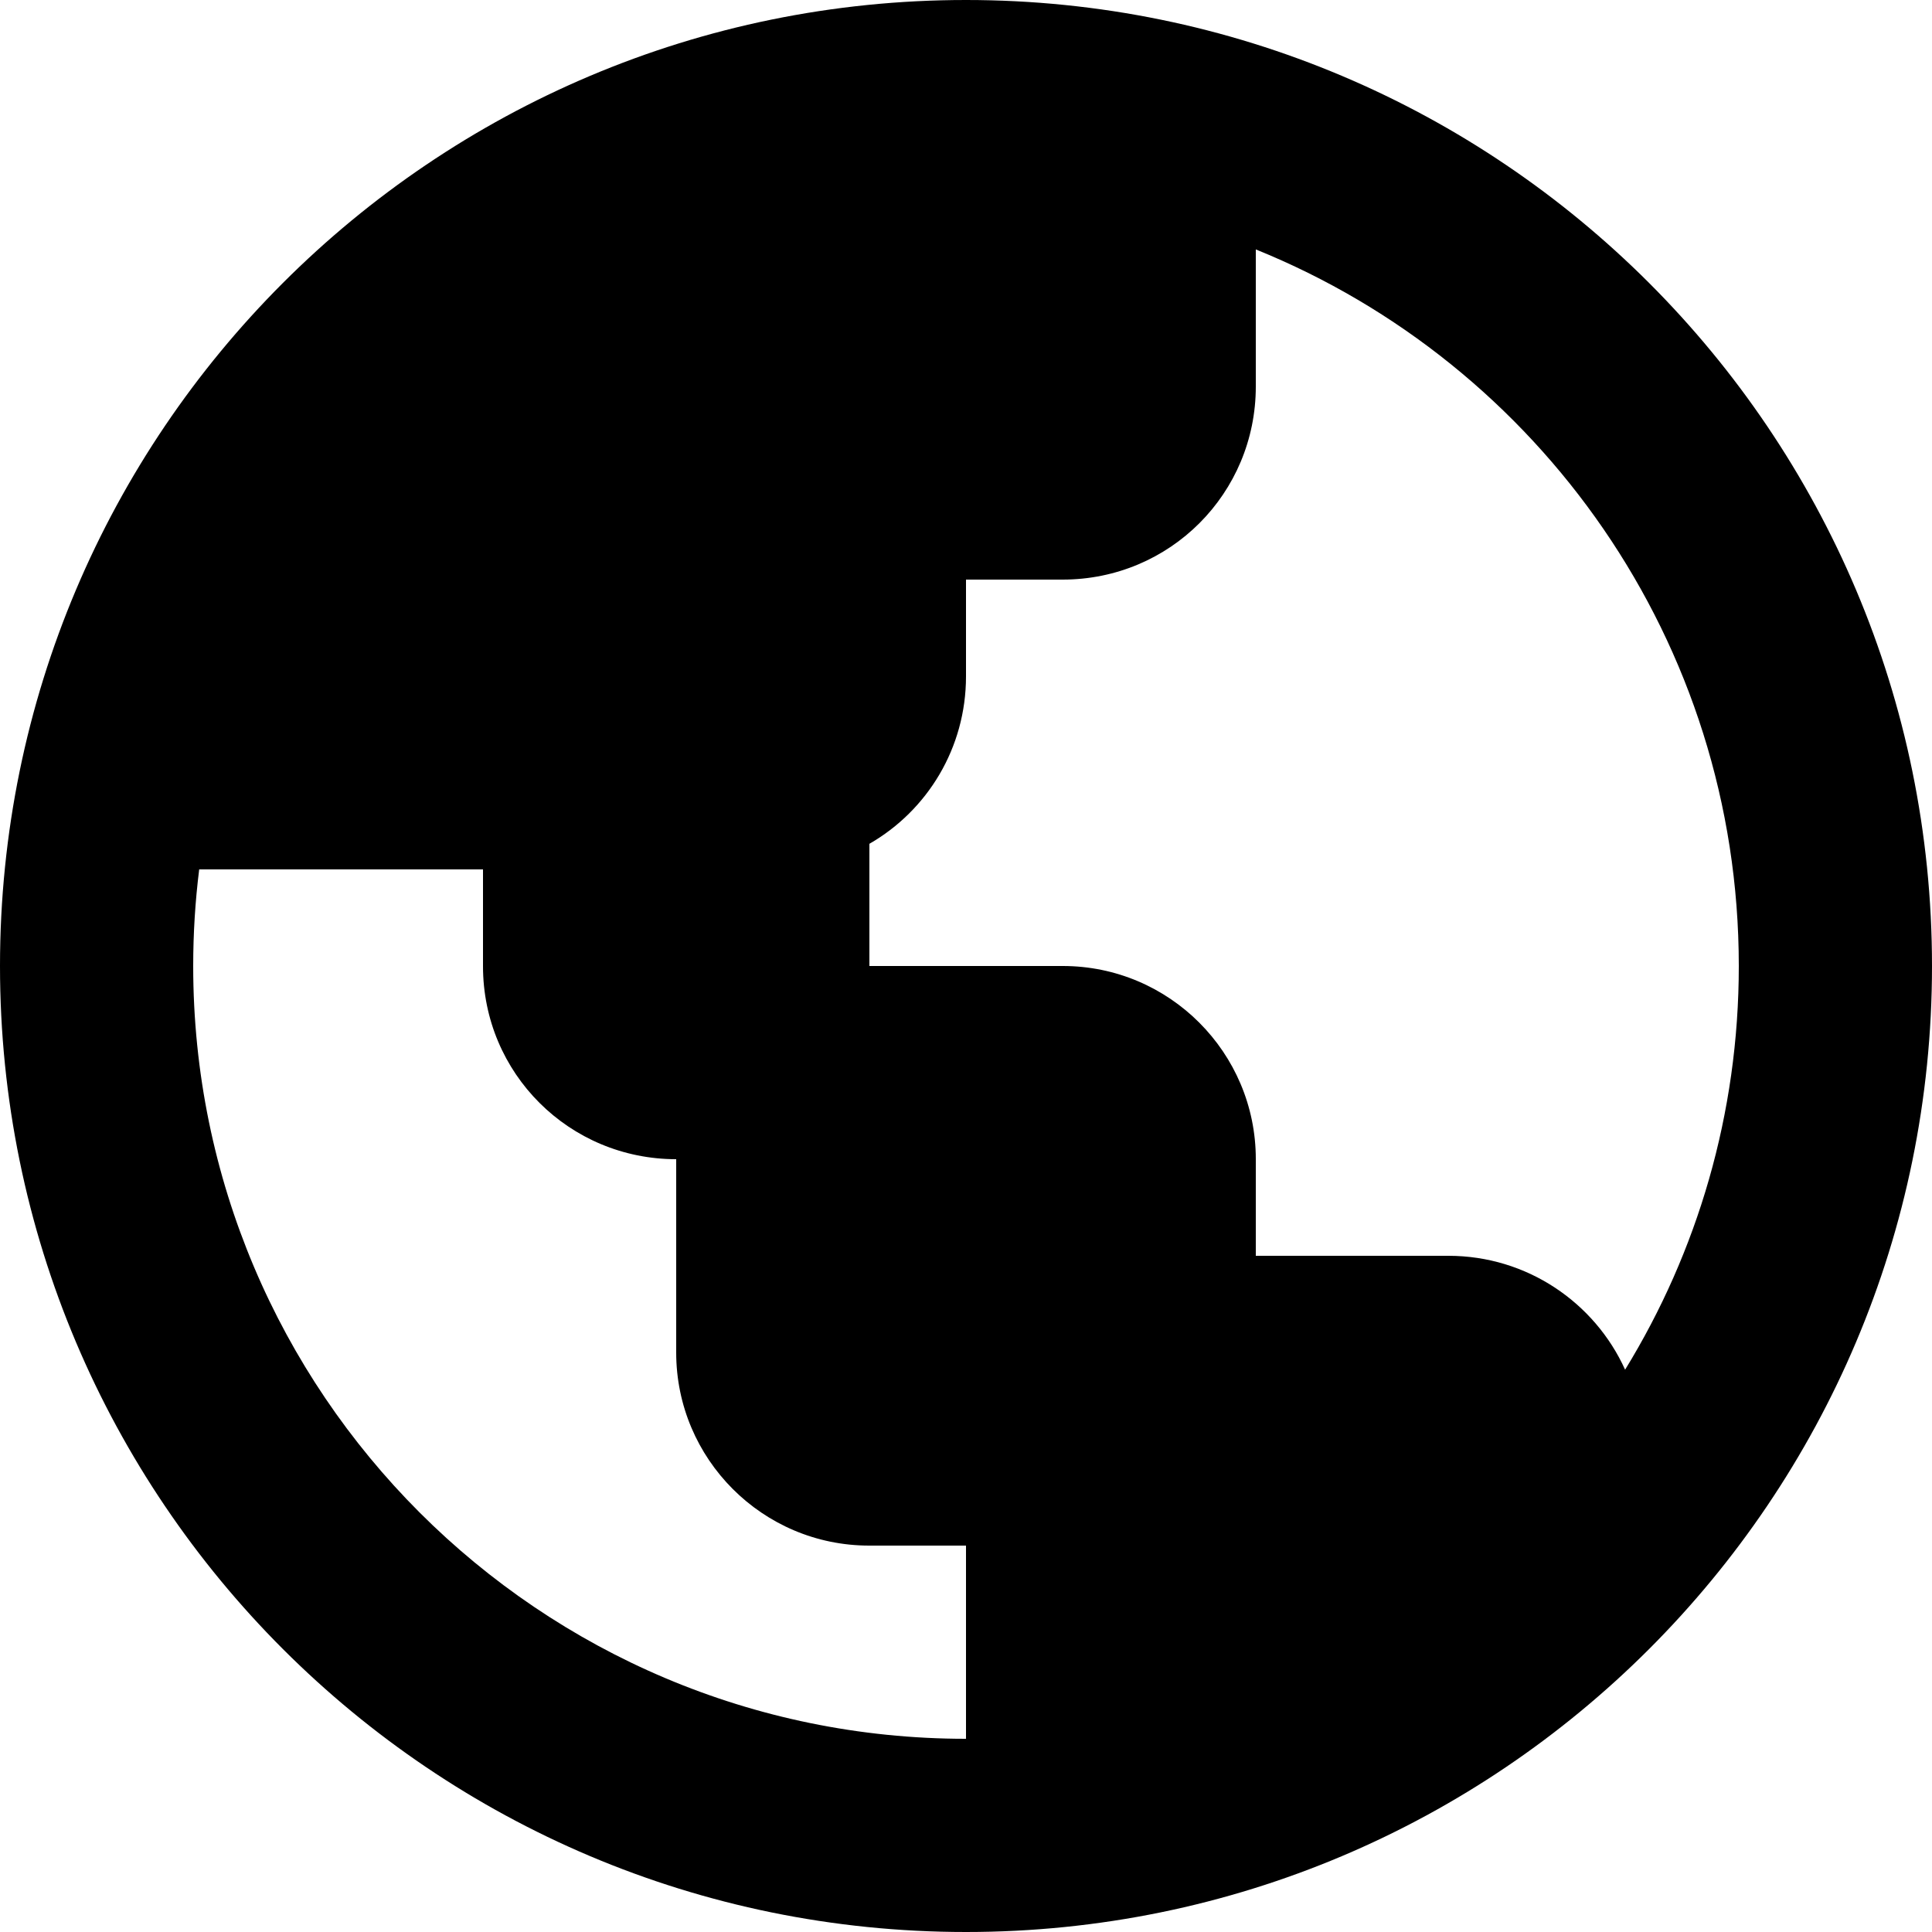
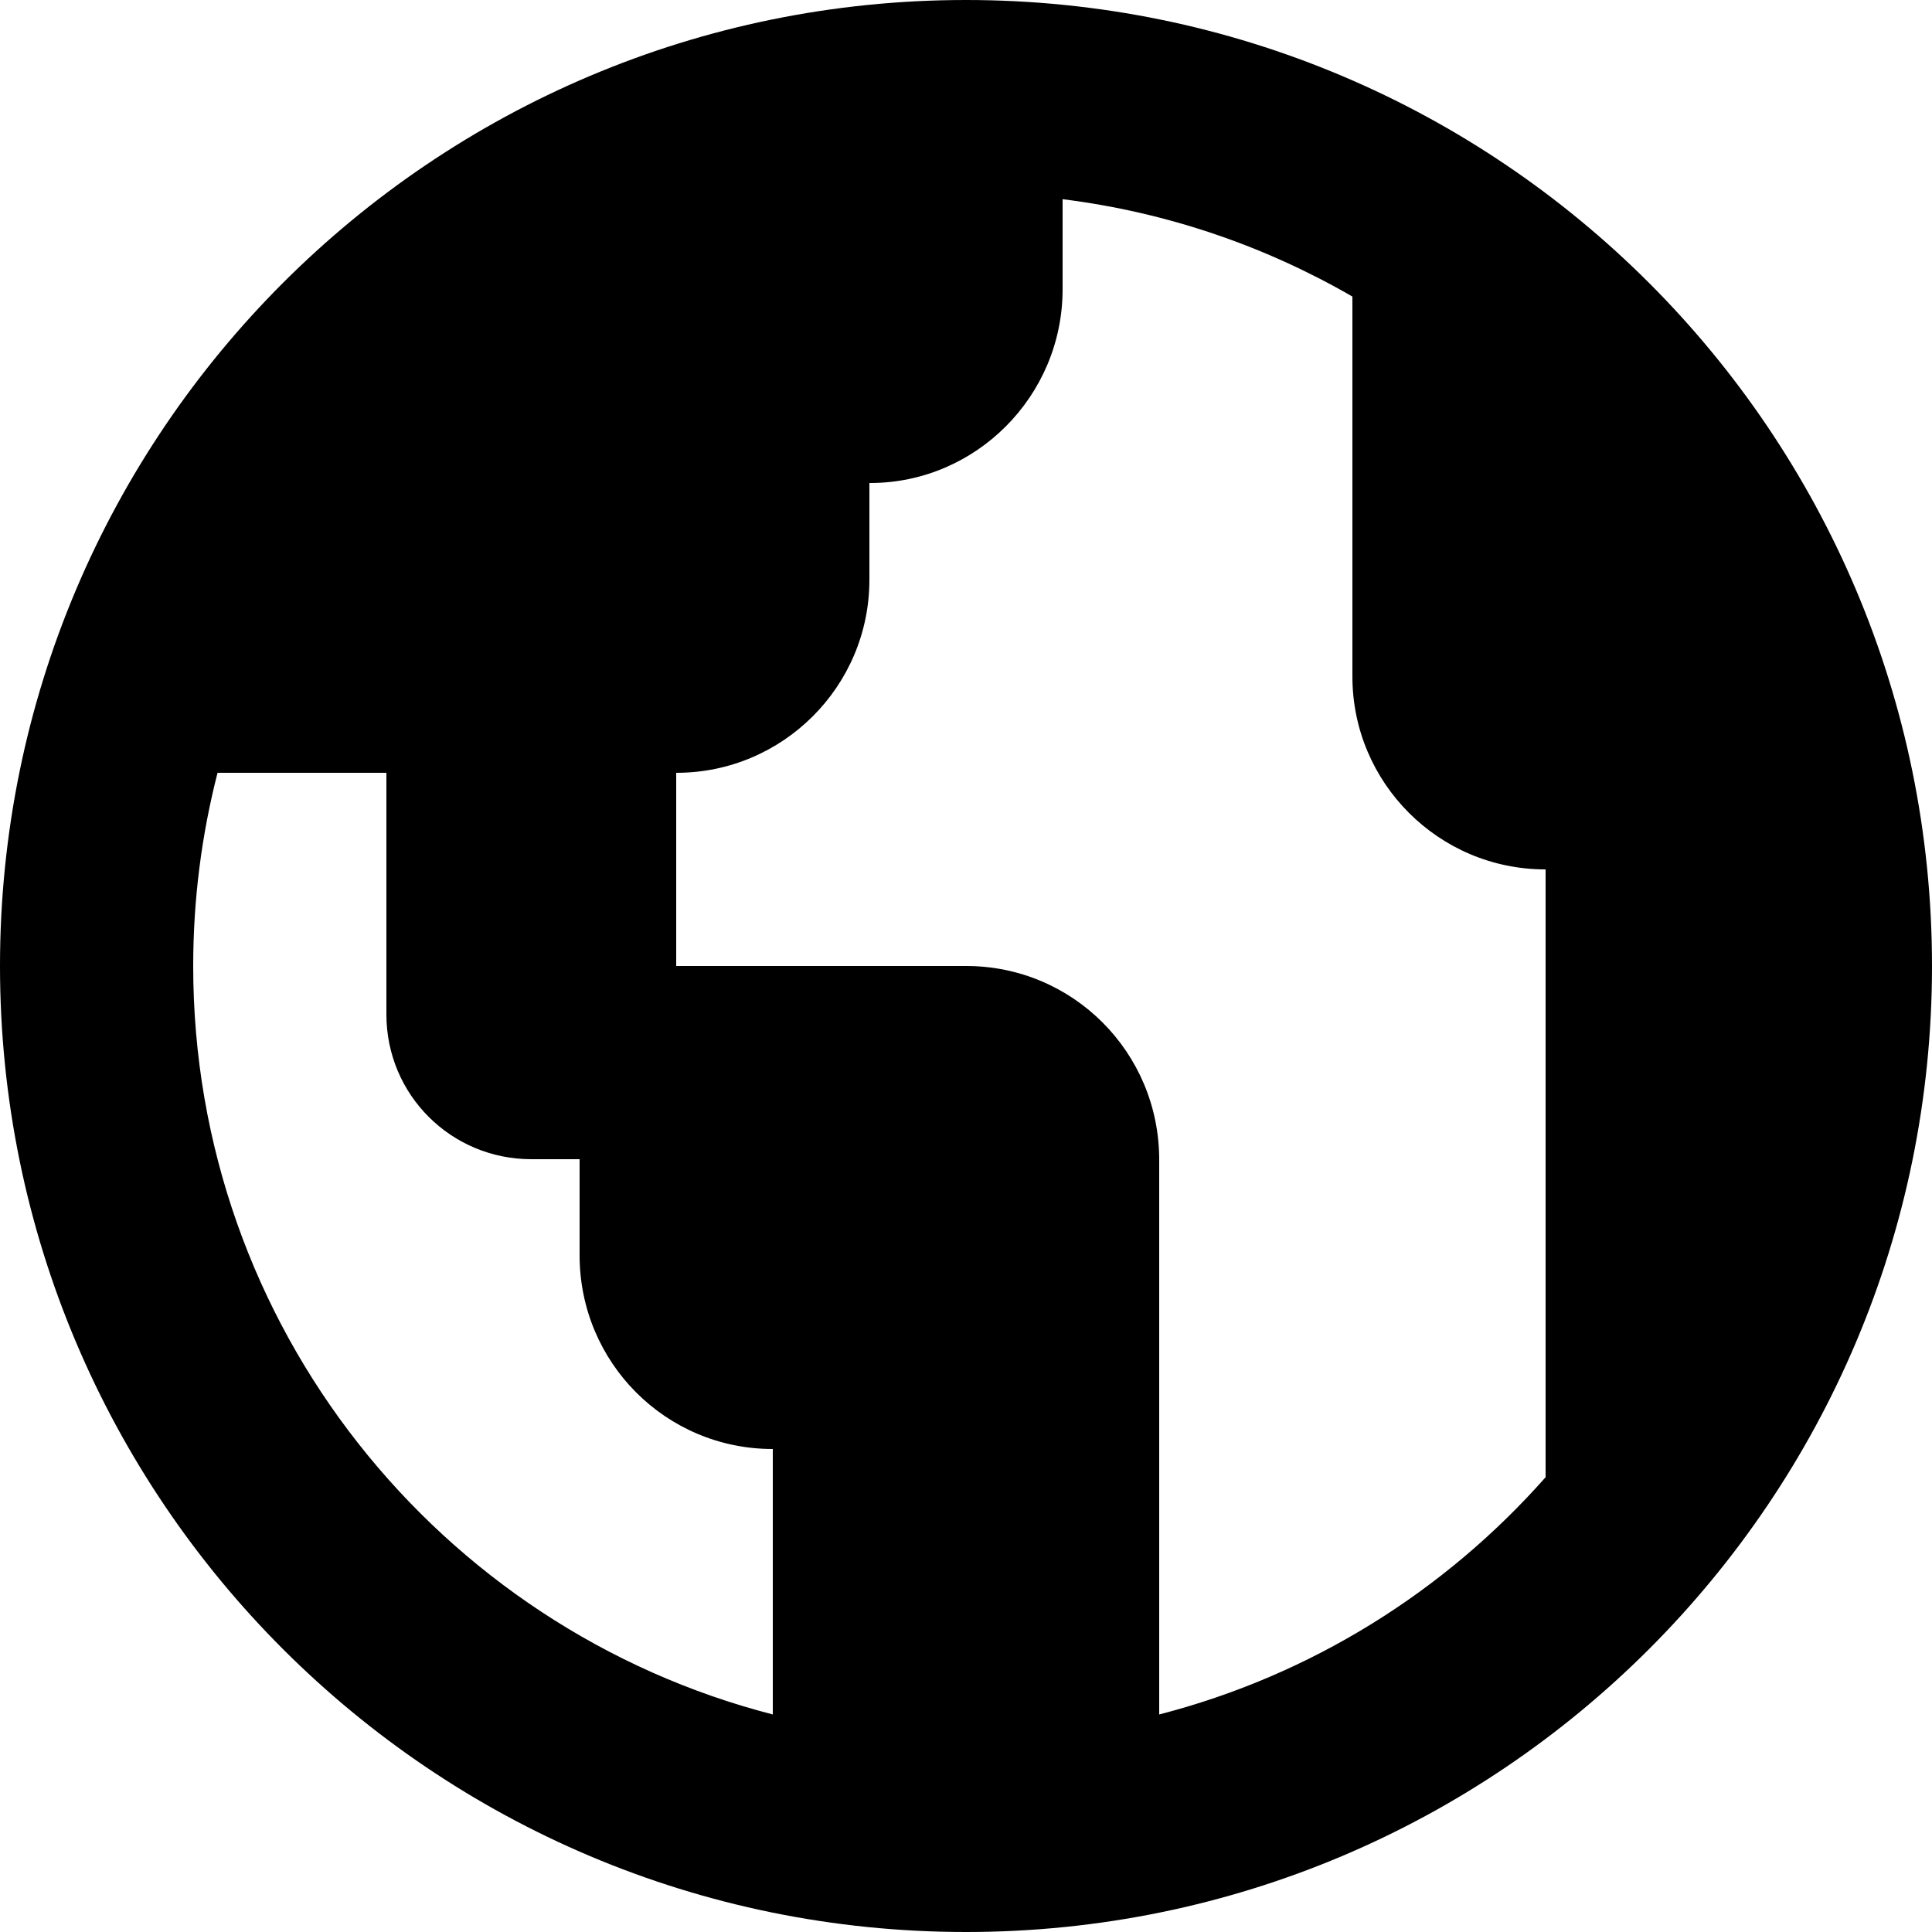
<svg xmlns="http://www.w3.org/2000/svg" width="20px" height="20px" viewBox="0 0 20 20" version="1.1">
  <defs />
  <g id="Page-1" stroke="none" stroke-width="1" fill="none" fill-rule="evenodd">
    <g id="globe" fill="#000000">
-       <path d="M16.823,14.179 C17.57,12.962 18,11.531 18,10 C18,6.643 15.932,3.768 13,2.582 L13,4.002 C13,5.106 12.113,6 11,6 L10,6 L10,7.002 C10,7.743 9.6,8.39 9,8.735 L9,10 L11.002,10 C12.106,10 13,10.898 13,11.998 L13,13 L14.994,13 C15.808,13 16.509,13.485 16.823,14.179 Z M2.062,9 C2.021,9.328 2,9.661 2,10 C2,14.418 5.582,18 10,18 L10,16 L8.998,16 C7.894,16 7,15.102 7,14.002 L7,12 C5.895,12 5,11.113 5,10.002 L5,9 L2.062,9 Z M10,20 C15.523,20 20,15.523 20,10 C20,4.477 15.523,0 10,0 C4.477,0 0,4.477 0,10 C0,15.523 4.477,20 10,20 Z" id="Combined-Shape" />
+       <path d="M12,17.748 C13.572,17.343 14.958,16.472 16,15.292 L16,9 L15.998,9 C14.894,9 14,8.104 14,7.003 L14,3.07 C13.097,2.548 12.082,2.197 11,2.062 L11,2.995 C11,4.102 10.1,5 9.008,5 L9,5 L9,6.002 C9,7.105 8.104,8 7.003,8 L7,8 L7,10 L10.002,10 C11.106,10 12,10.894 12,12.005 L12,13.502 L12,17.748 L12,17.748 Z M8,17.748 C4.55,16.86 2,13.728 2,10 C2,9.309 2.088,8.639 2.252,8 L4,8 L4,10.501 C4,11.335 4.672,12 5.5,12 L6,12 L6,12.995 C6,14.106 6.894,15 7.998,15 L8,15 L8,17.748 L8,17.748 Z M10,20 C15.523,20 20,15.523 20,10 C20,4.477 15.523,0 10,0 C4.477,0 0,4.477 0,10 C0,15.523 4.477,20 10,20 L10,20 Z" id="Combined-Shape" />
    </g>
  </g>
</svg>
